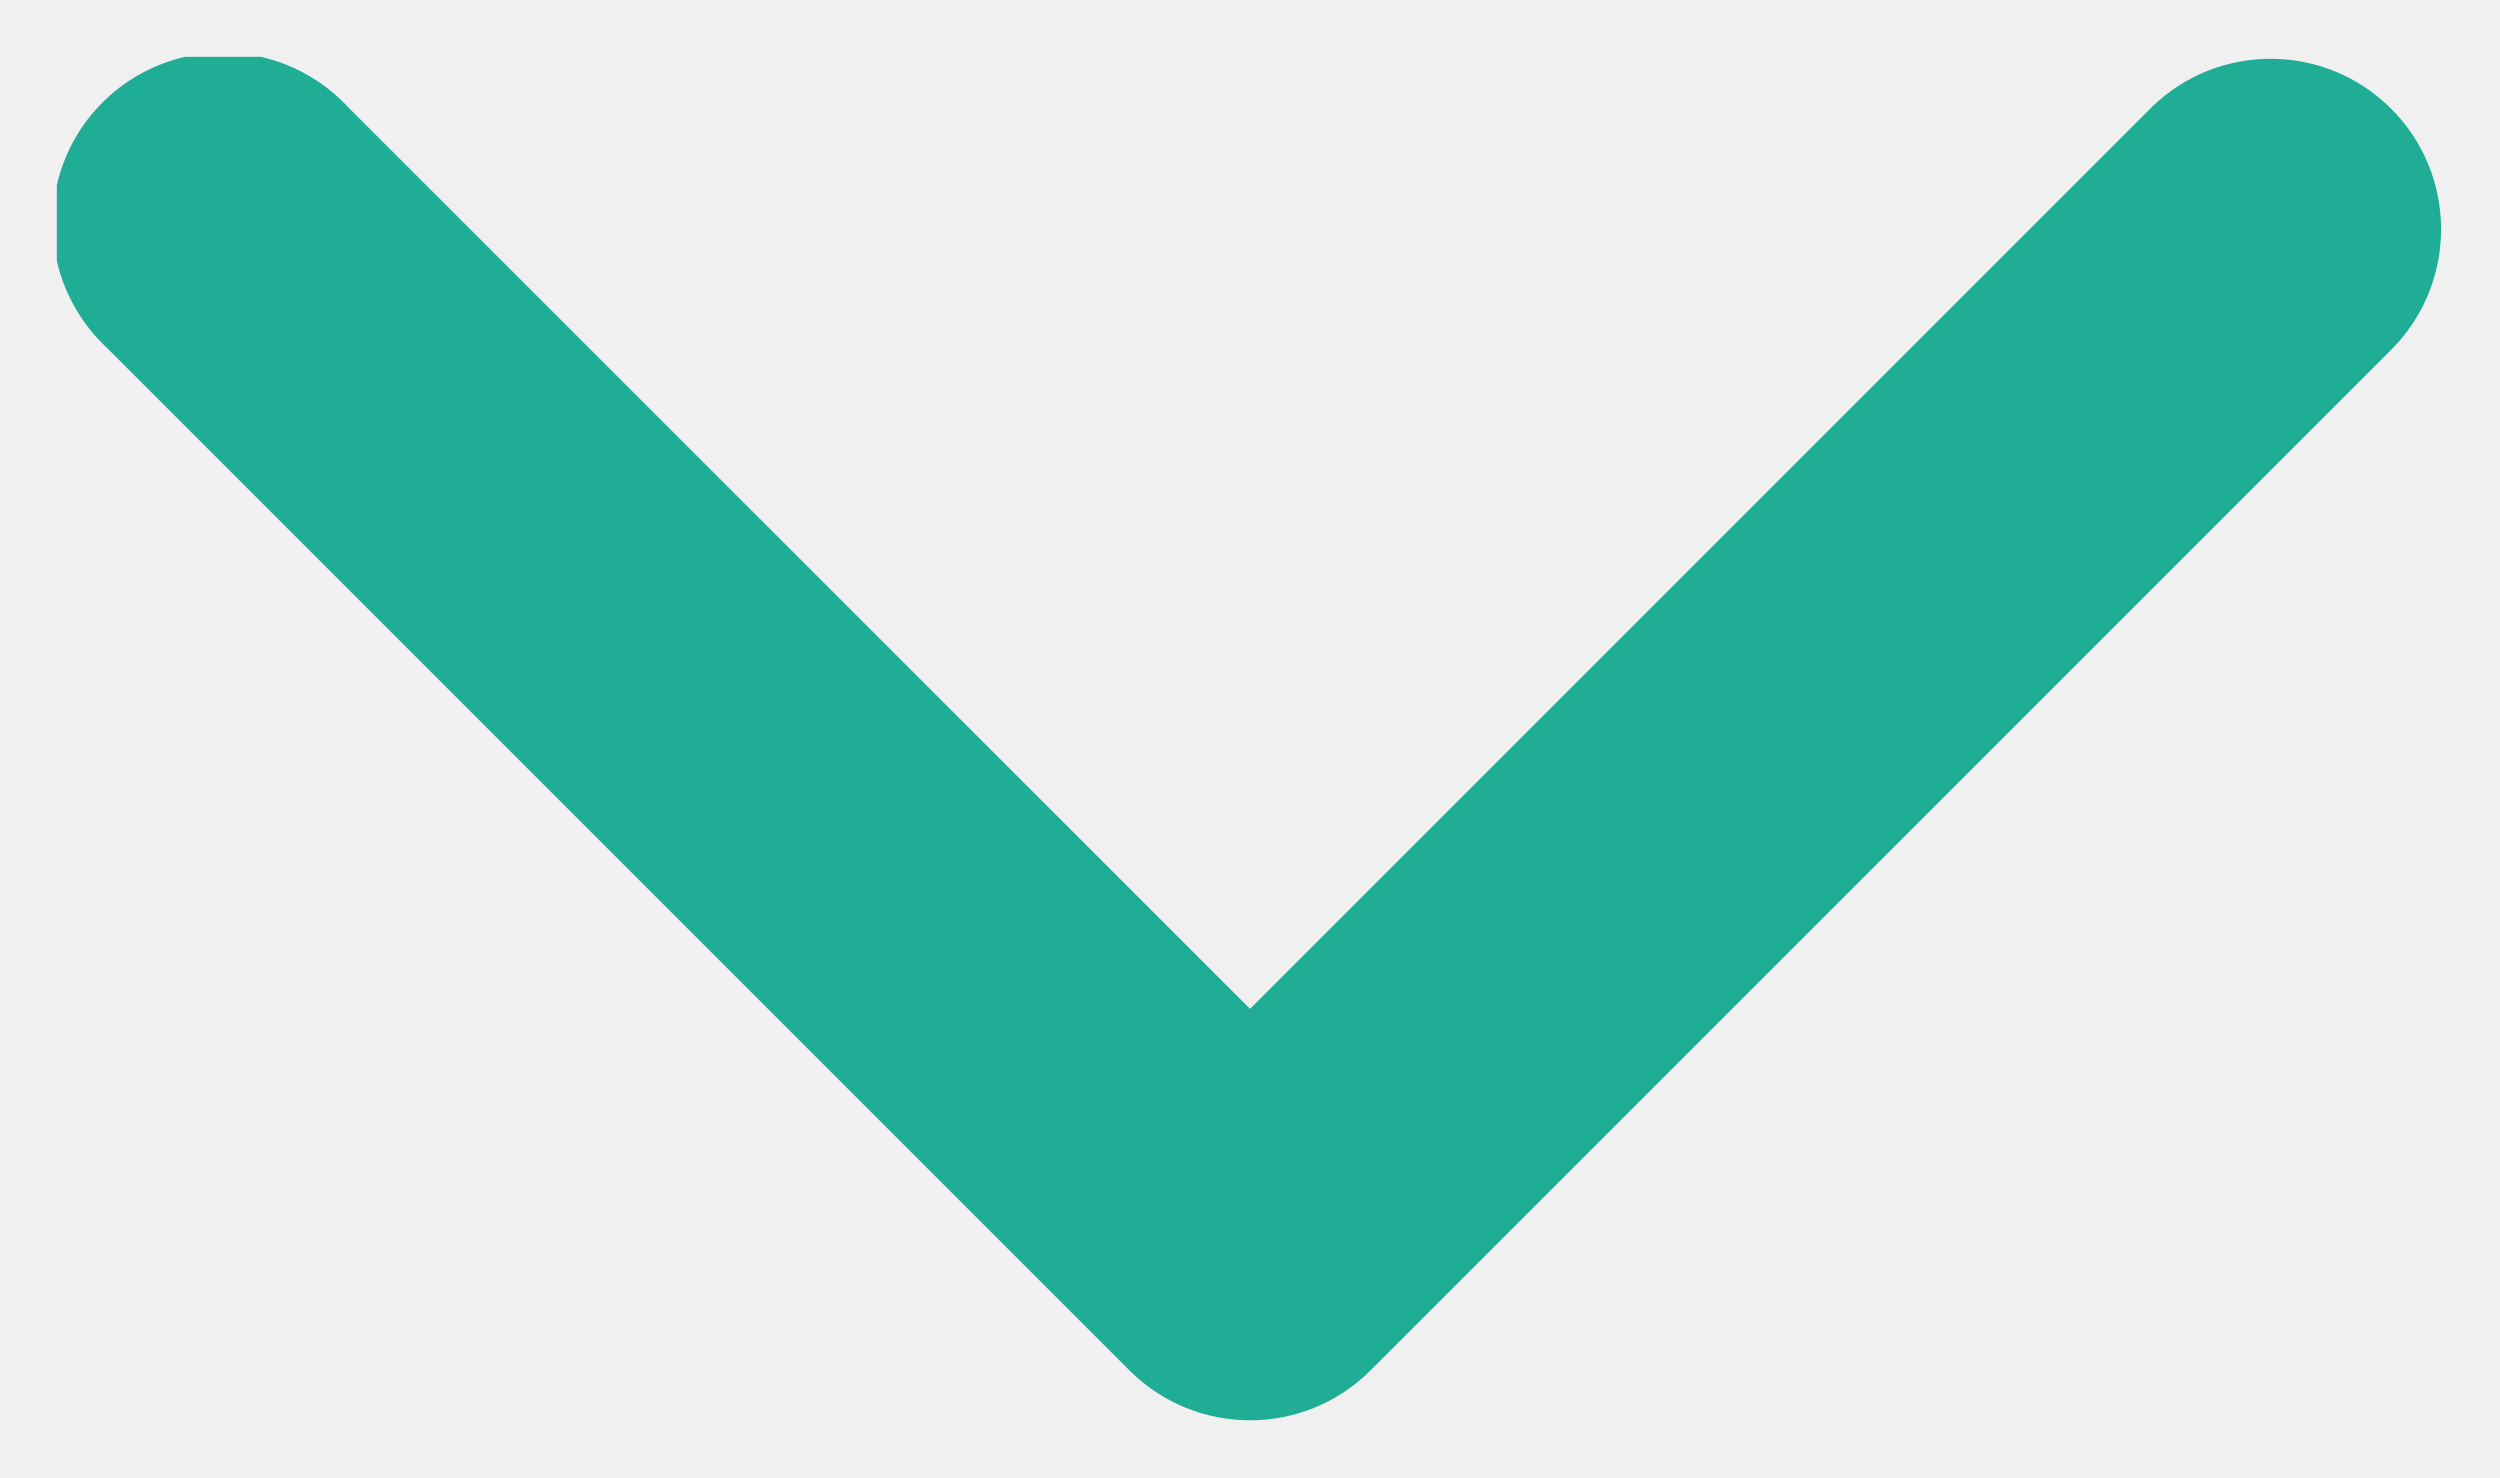
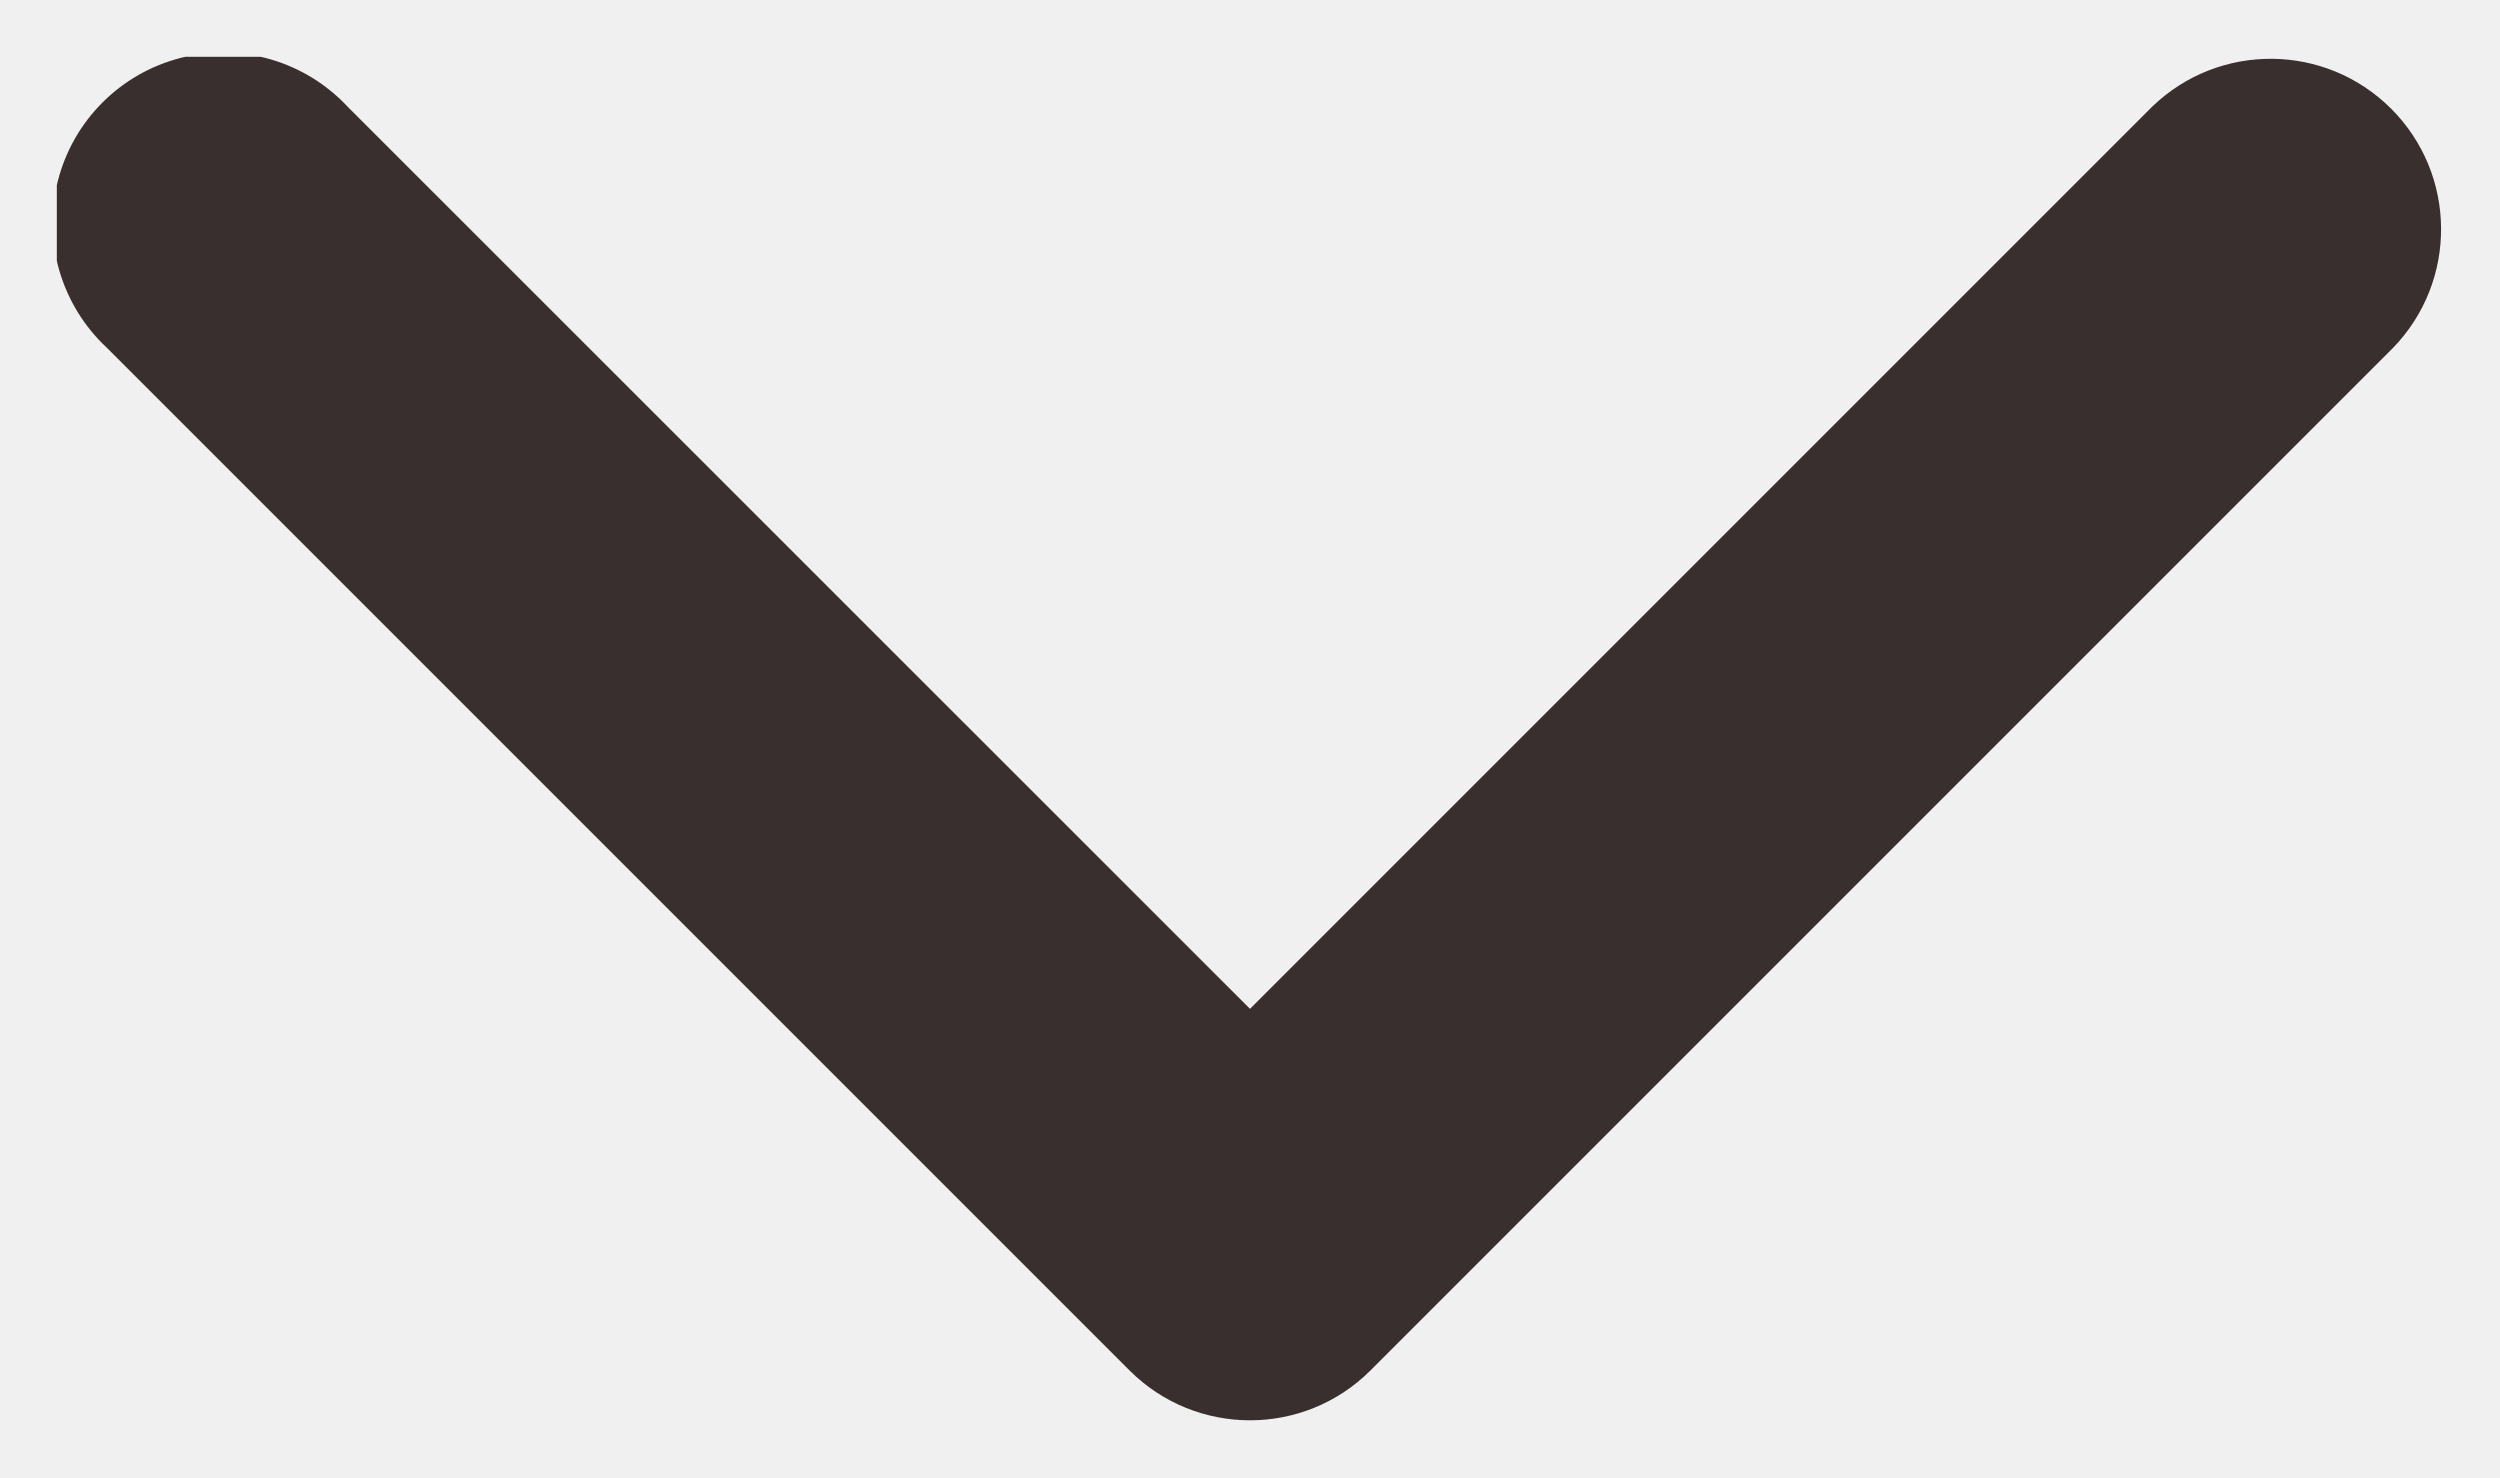
<svg xmlns="http://www.w3.org/2000/svg" width="22" height="13" fill="none" viewBox="0 0 22 13">
  <g clip-path="url(#a)">
-     <path fill="#1FAD96" fill-rule="evenodd" d="M12.06 12.06a1.5 1.5 0 0 1-2.12 0l-9-9A1.5 1.5 0 1 1 3.06.94L11 8.878l7.94-7.94a1.5 1.5 0 0 1 2.12 2.122l-9 9Z" clip-rule="evenodd" />
+     <path fill="#392F2F" fill-rule="evenodd" d="M12.06 12.06a1.5 1.5 0 0 1-2.12 0l-9-9A1.5 1.5 0 1 1 3.06.94L11 8.878l7.94-7.94a1.5 1.5 0 0 1 2.12 2.122l-9 9Z" clip-rule="evenodd" />
  </g>
  <defs>
    <clipPath id="a">
      <path fill="#fff" d="M0 0h21v12H0z" transform="translate(.5 .5)" />
    </clipPath>
  </defs>
</svg>
